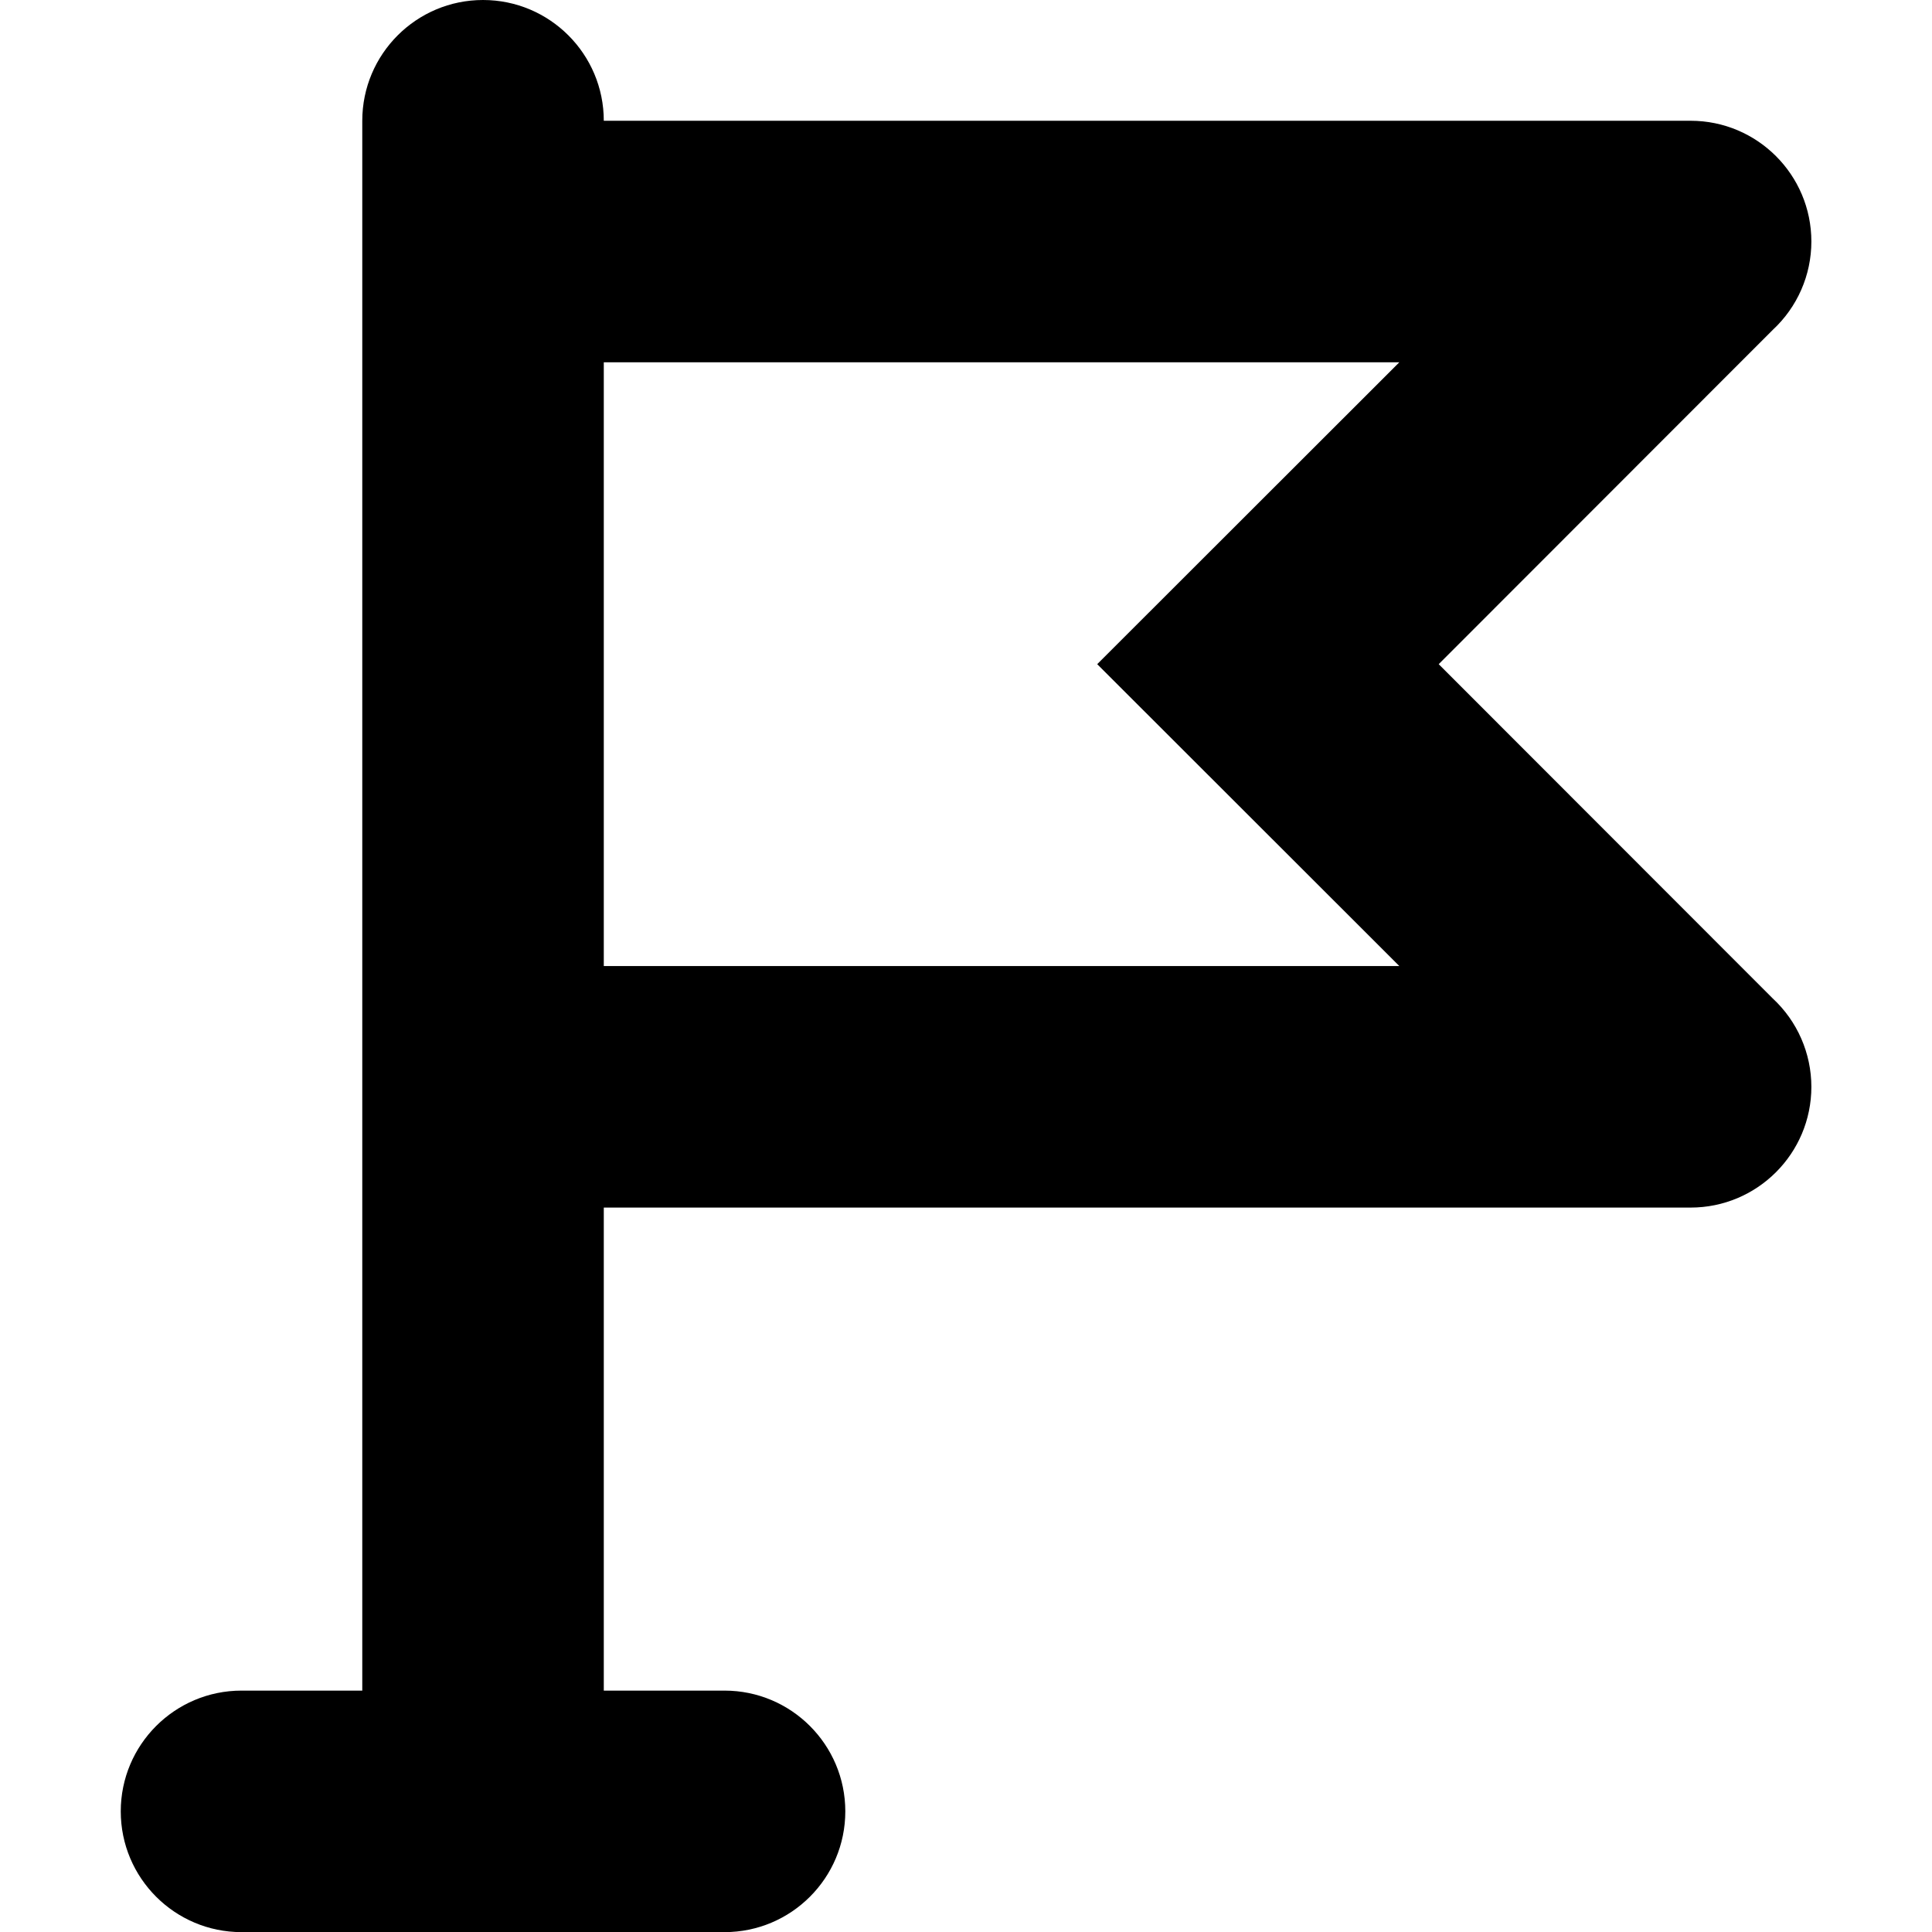
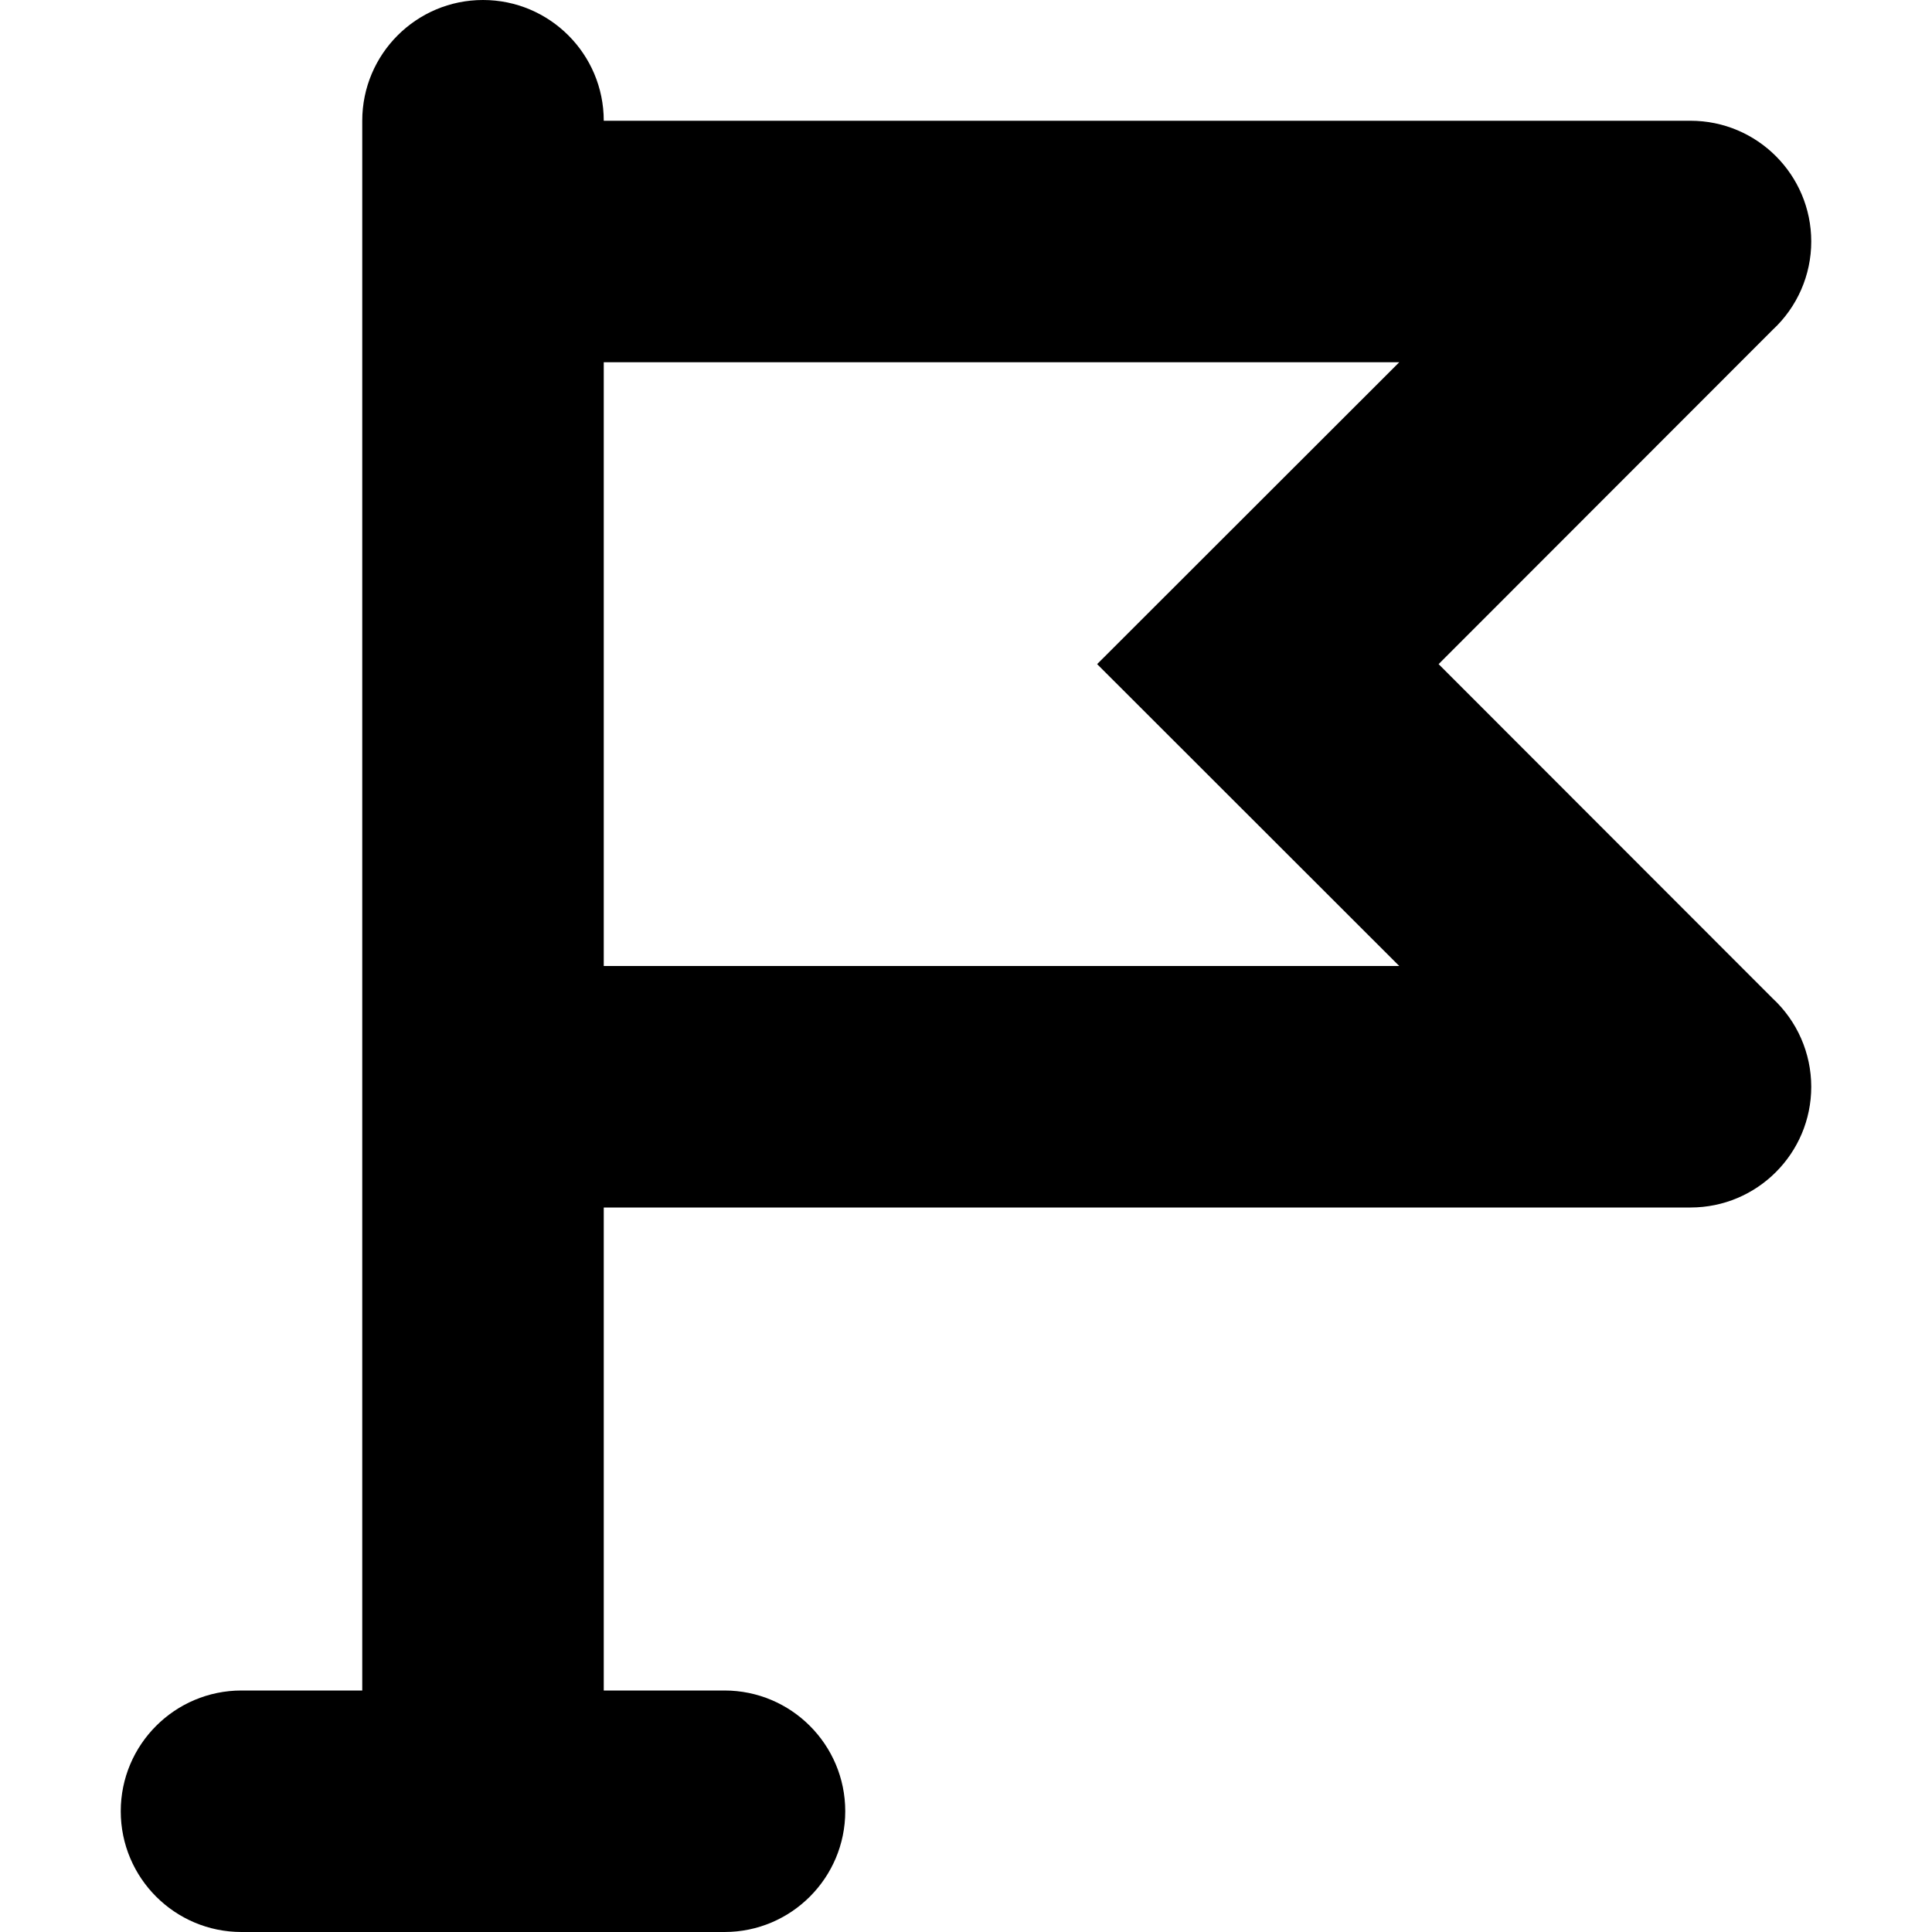
- <svg xmlns="http://www.w3.org/2000/svg" width="16" height="16" viewBox="0 0 4.233 4.233">
-   <path transform="scale(.26458)" d="m4 0c-0.552 0-1 0.448-1 1v13h-1c-0.552 0-1 0.448-1 1s0.448 1 1 1h4c0.552 0 1-0.448 1-1s-0.448-1-1-1h-1v-4h9c0.552 0 1-0.448 1-1-3e-4 -0.278-0.116-0.543-0.32-0.732l-2.766-2.768 2.766-2.768c0.204-0.189 0.32-0.454 0.32-0.732 0-0.552-0.448-1-1-1h-9c0-0.552-0.448-1-1-1zm1 3h6.588l-2.502 2.5 2.502 2.5h-6.588z" />
+ <svg xmlns="http://www.w3.org/2000/svg" width="16" height="16" viewBox="0 0 16 16" fill="currentColor" class="icon">
+   <path d="m4 0c-0.552 0-1 0.448-1 1v13h-1c-0.552 0-1 0.448-1 1s0.448 1 1 1h4c0.552 0 1-0.448 1-1s-0.448-1-1-1h-1v-4h9c0.552 0 1-0.448 1-1-3e-4 -0.278-0.116-0.543-0.32-0.732l-2.766-2.768 2.766-2.768c0.204-0.189 0.32-0.454 0.32-0.732 0-0.552-0.448-1-1-1h-9c0-0.552-0.448-1-1-1zm1 3h6.588l-2.502 2.5 2.502 2.5h-6.588z" />
</svg>
